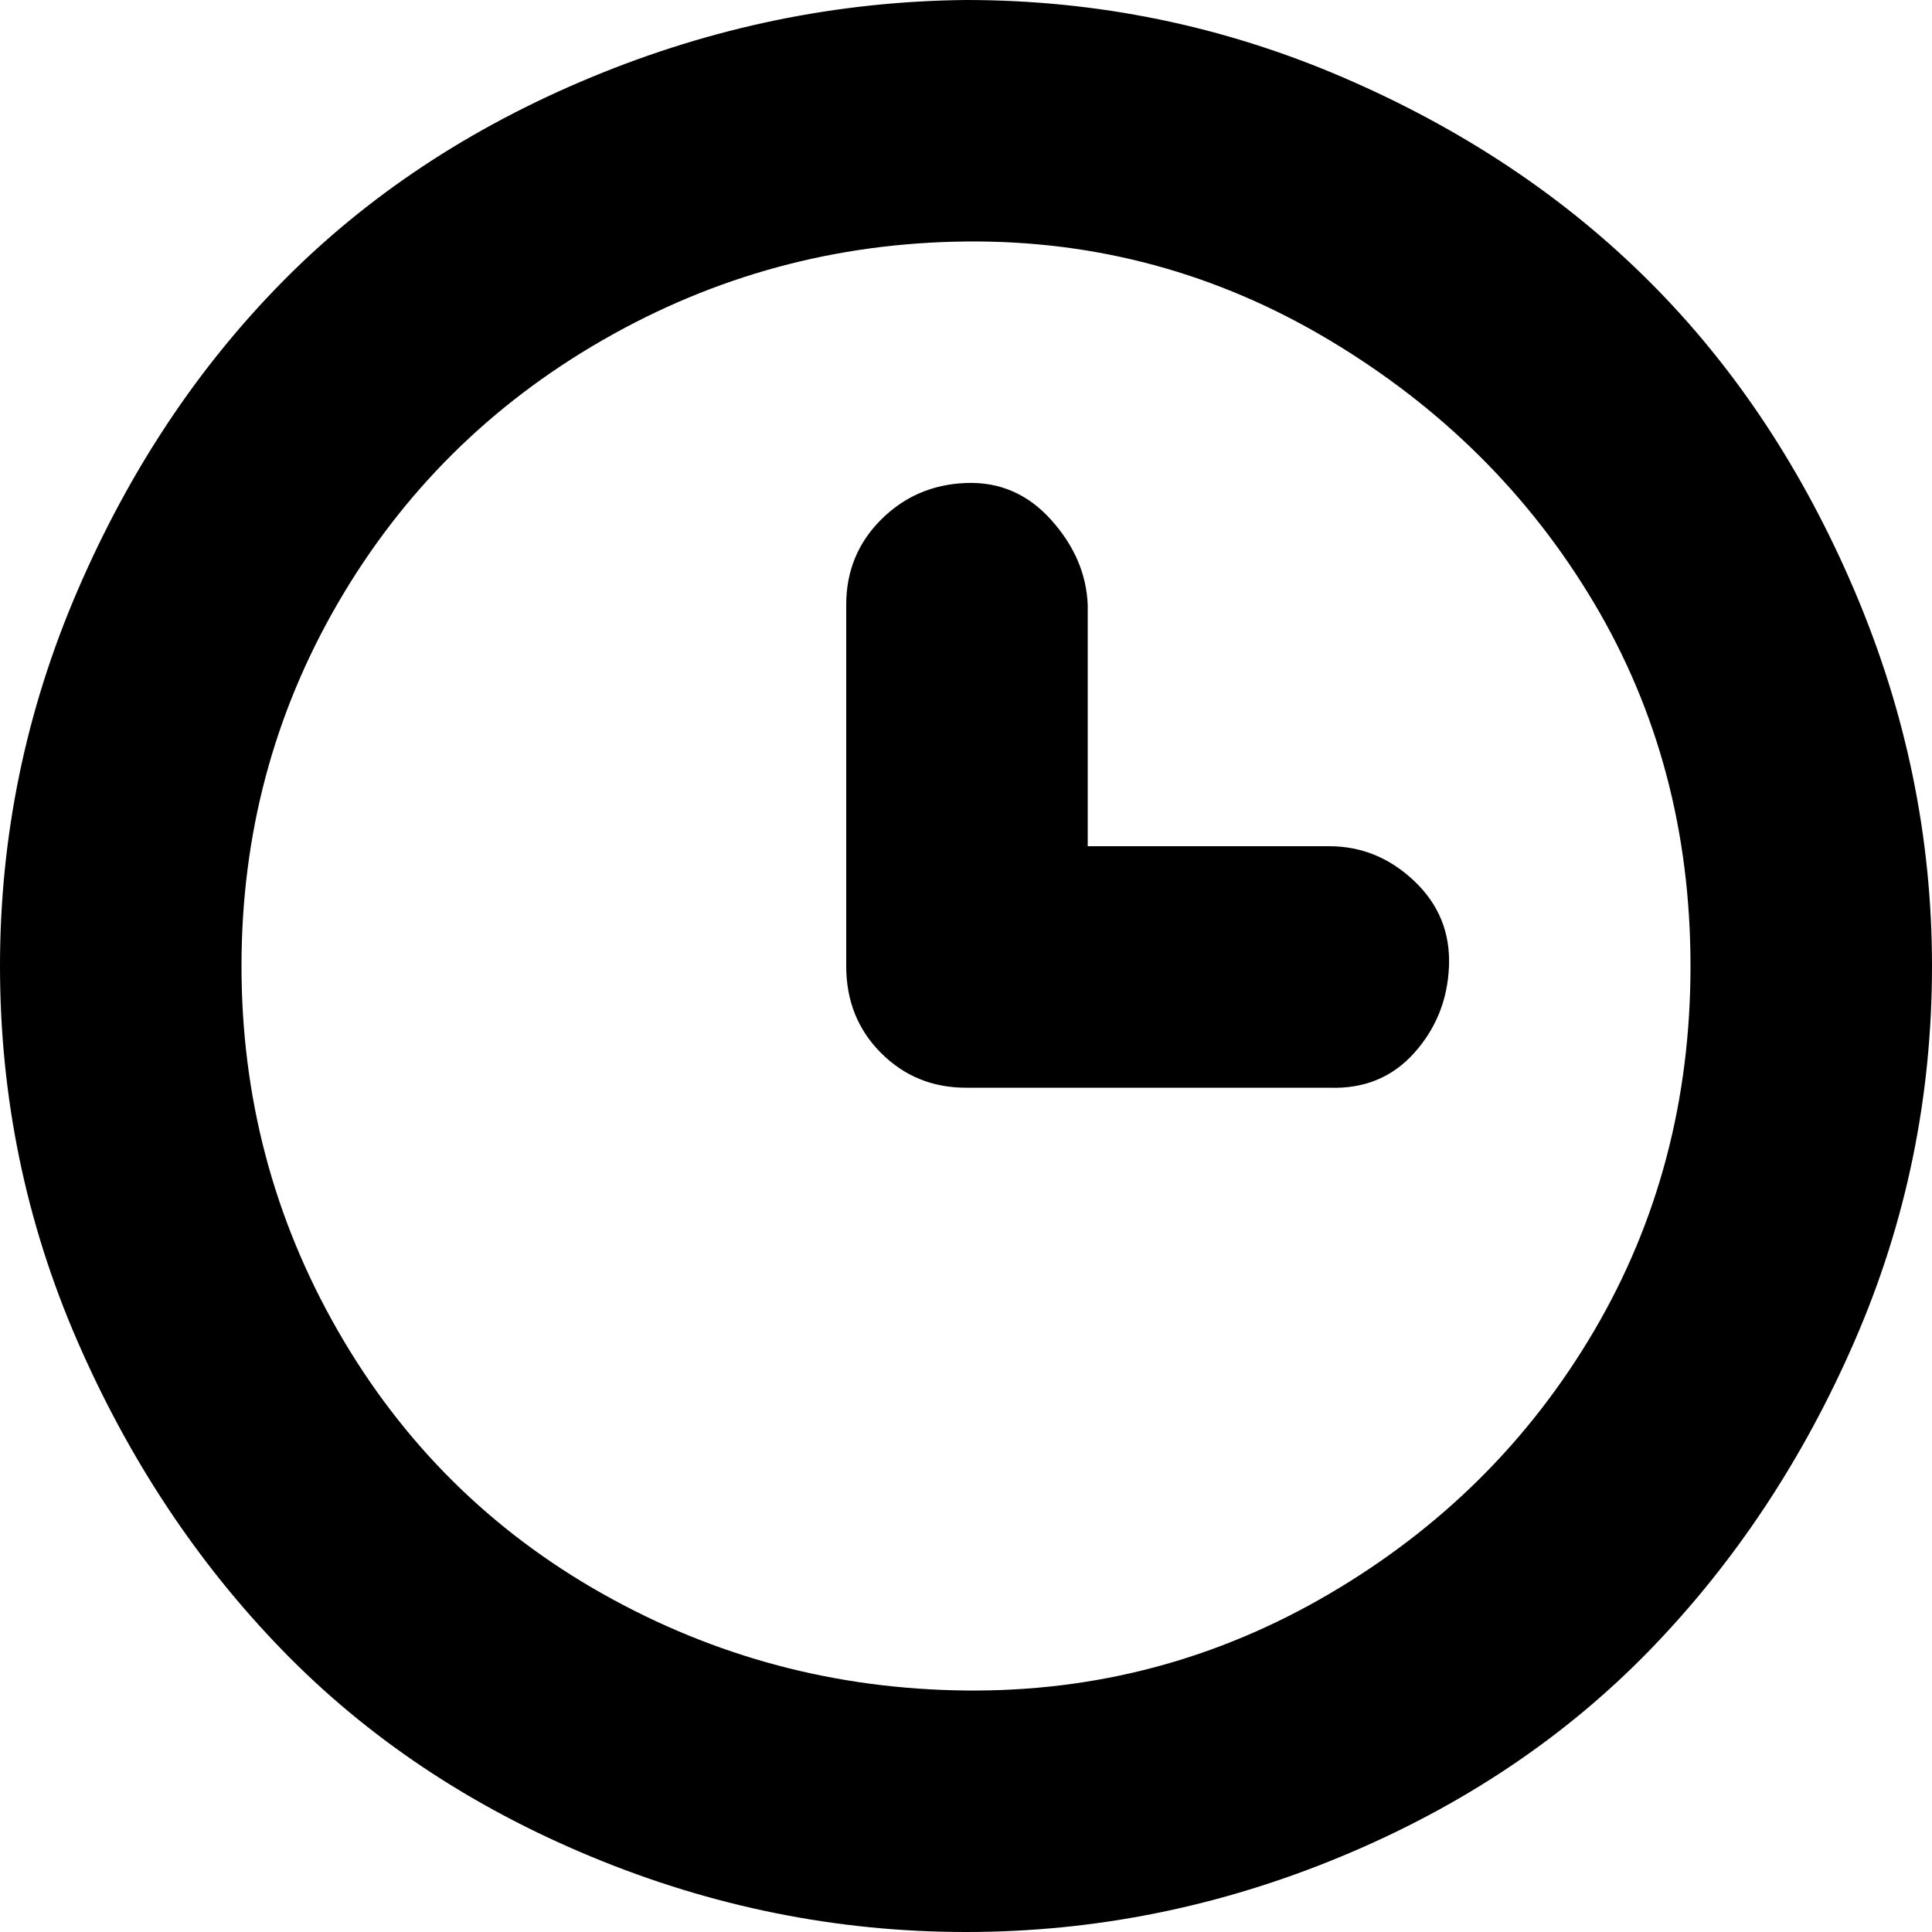
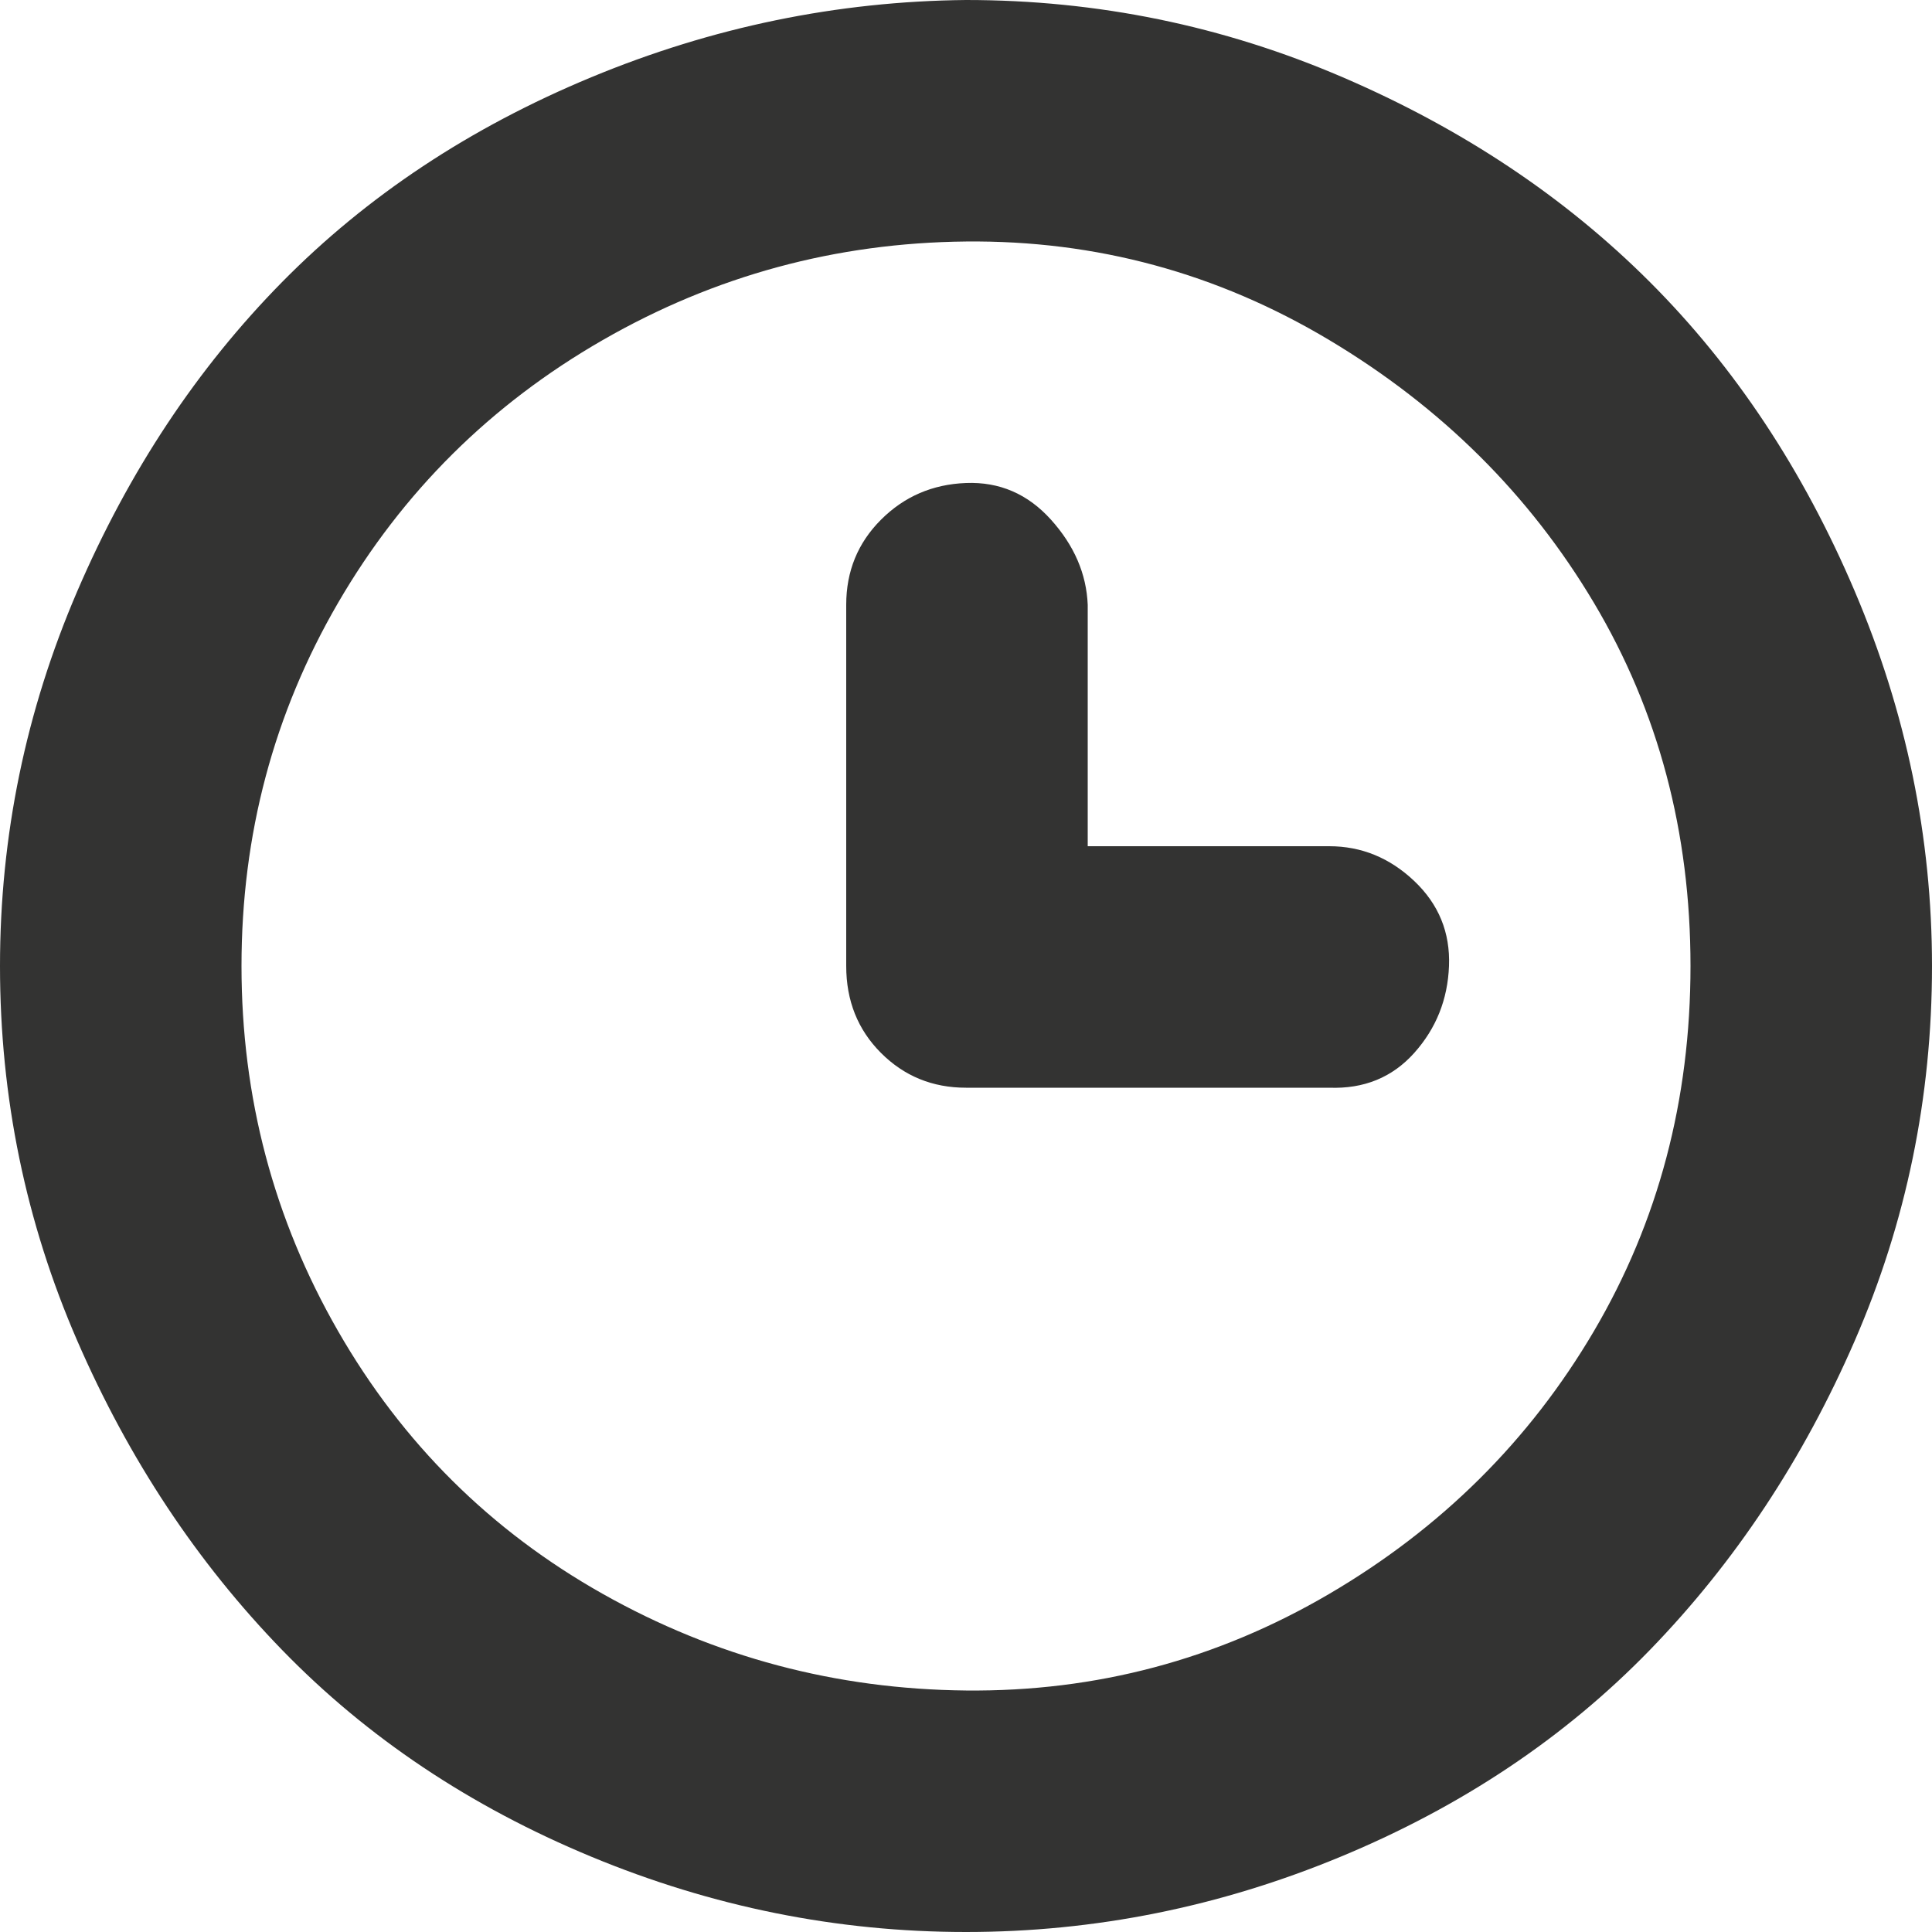
- <svg xmlns="http://www.w3.org/2000/svg" fill="#000000" width="24" height="24" viewBox="0 0 32 32" version="1.1">
+ <svg xmlns="http://www.w3.org/2000/svg" fill="#333332" width="24" height="24" viewBox="0 0 32 32" version="1.1">
  <path d="M0 16q0-3.232 1.28-6.208t3.392-5.12 5.12-3.392 6.208-1.28q3.264 0 6.24 1.28t5.088 3.392 3.392 5.12 1.28 6.208q0 3.264-1.28 6.208t-3.392 5.12-5.12 3.424-6.208 1.248-6.208-1.248-5.12-3.424-3.392-5.12-1.28-6.208zM4 16q0 3.264 1.6 6.048t4.384 4.352 6.016 1.6 6.016-1.6 4.384-4.352 1.6-6.048-1.6-6.016-4.384-4.352-6.016-1.632-6.016 1.632-4.384 4.352-1.6 6.016zM14.016 16v-5.984q0-0.832 0.576-1.408t1.408-0.608 1.408 0.608 0.608 1.408v4h4q0.8 0 1.408 0.576t0.576 1.408-0.576 1.44-1.408 0.576h-6.016q-0.832 0-1.408-0.576t-0.576-1.44z" />
</svg>
